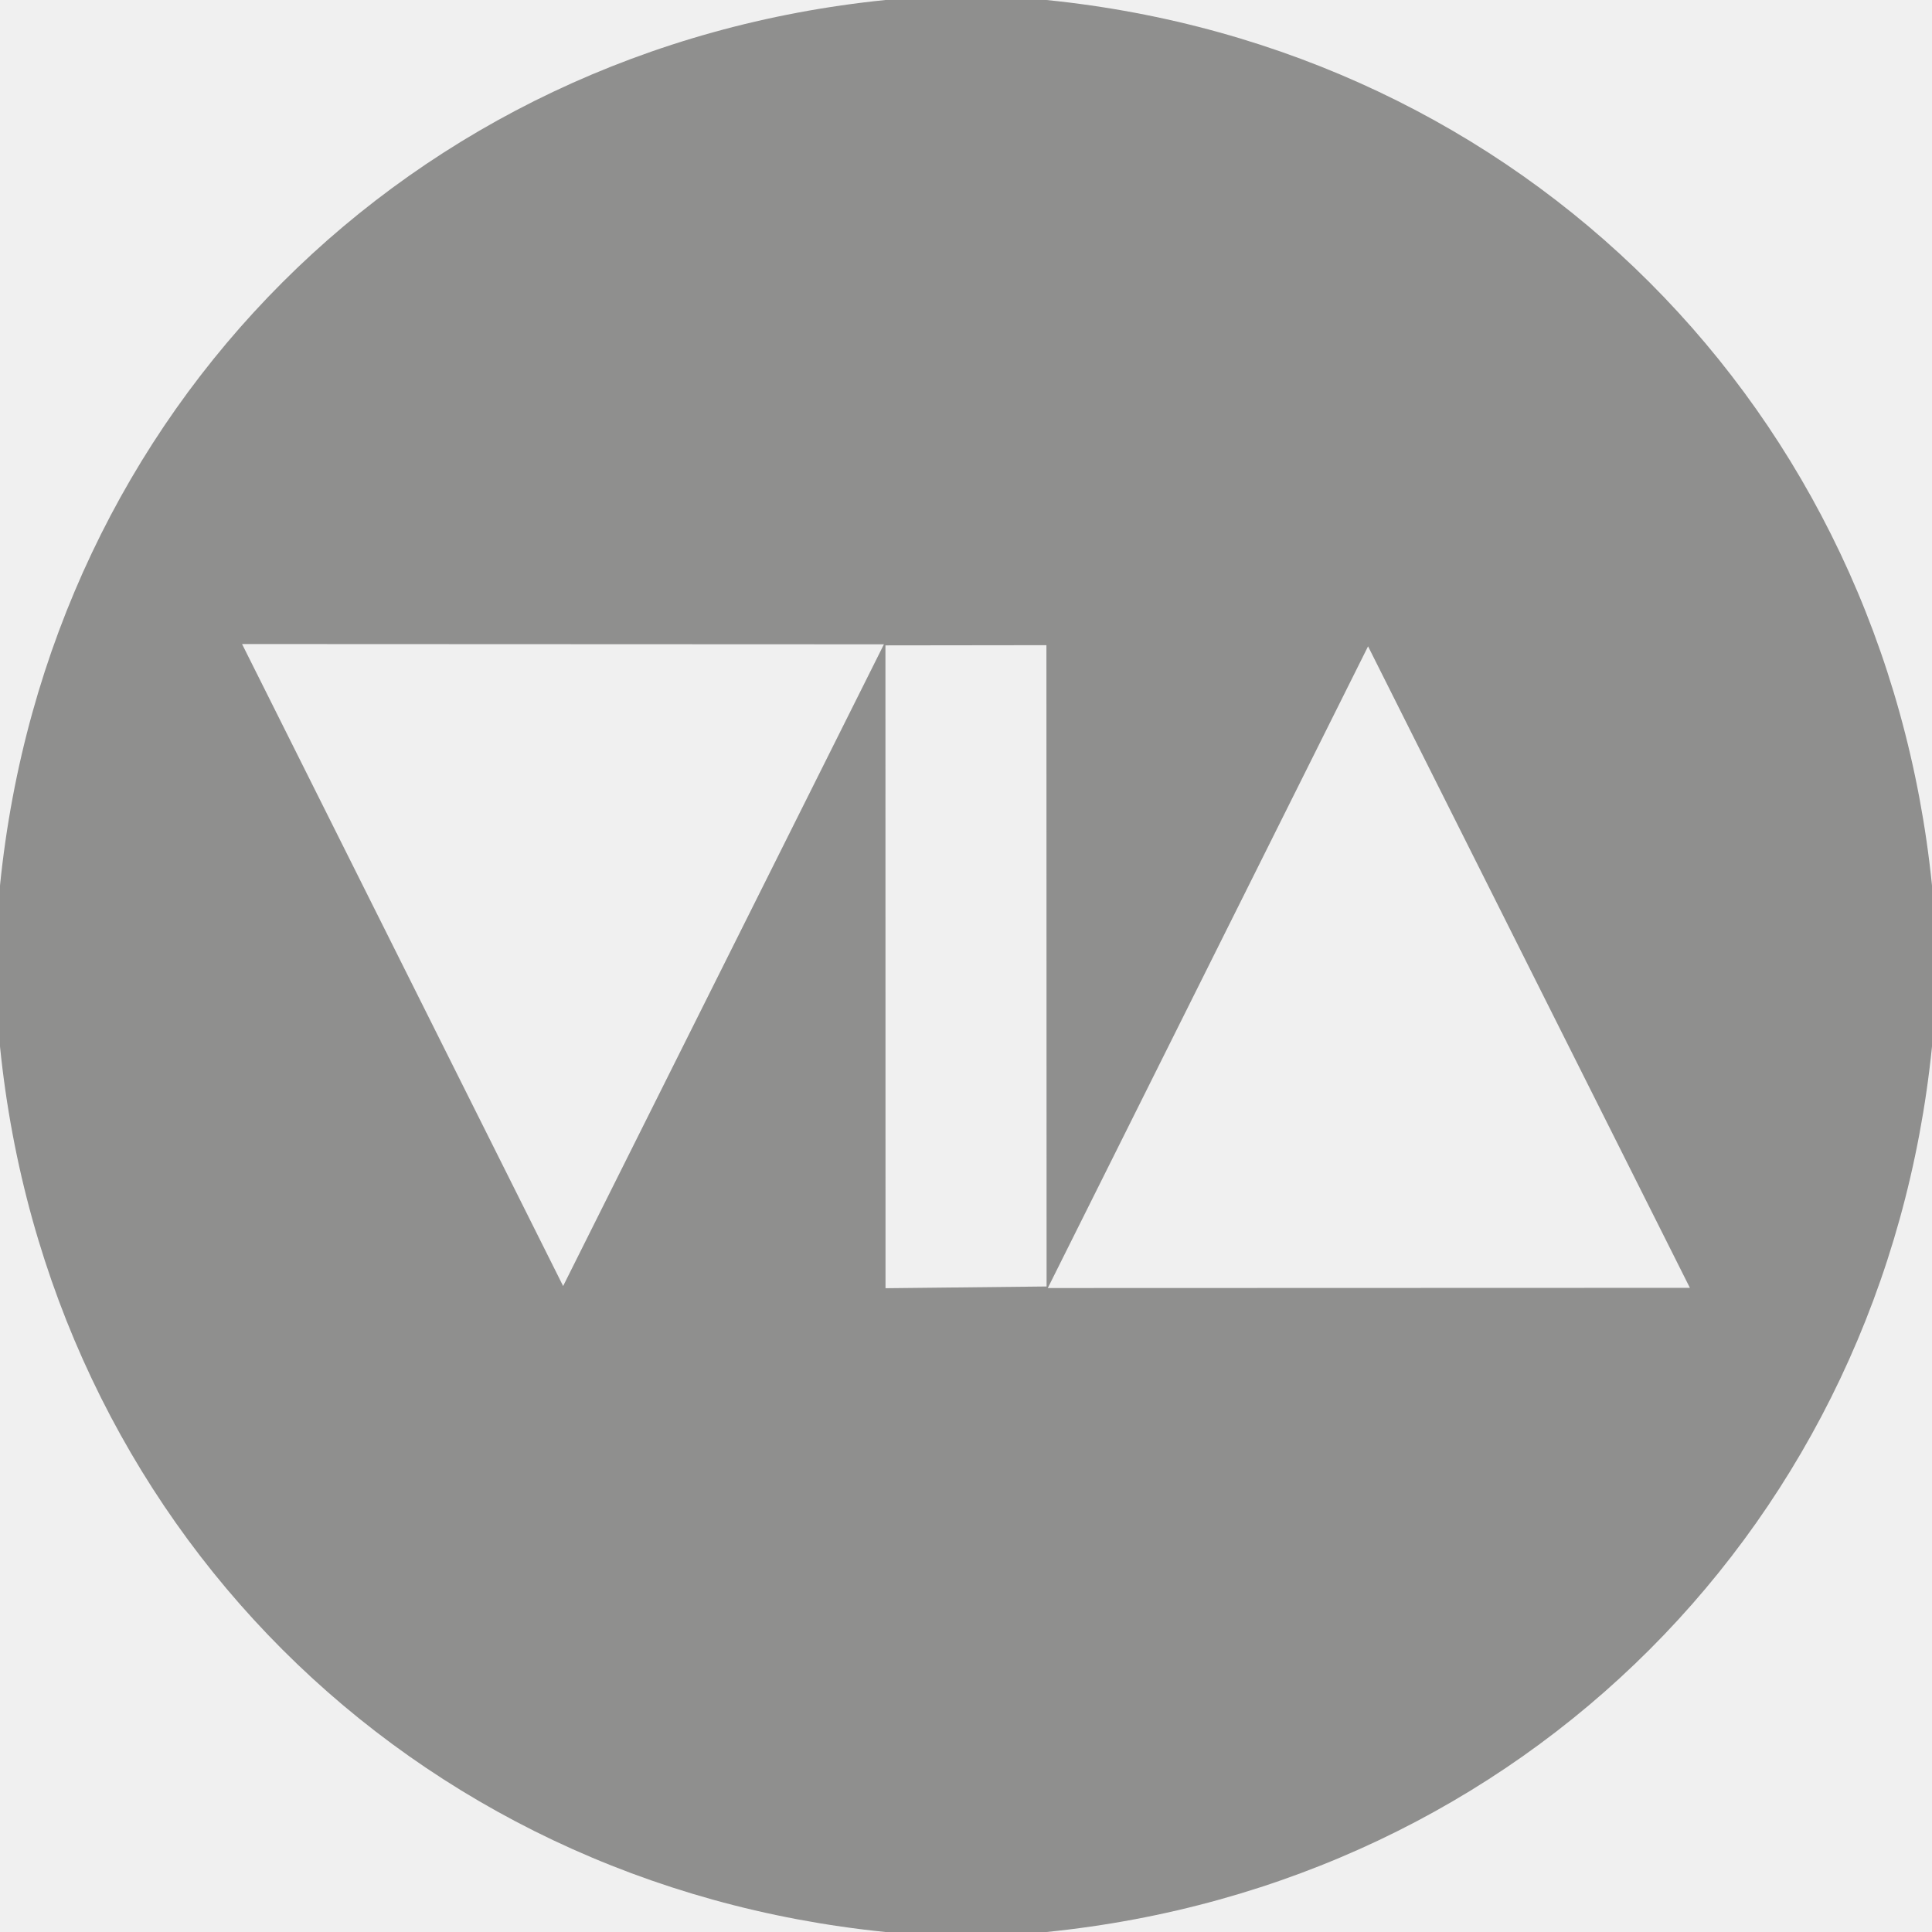
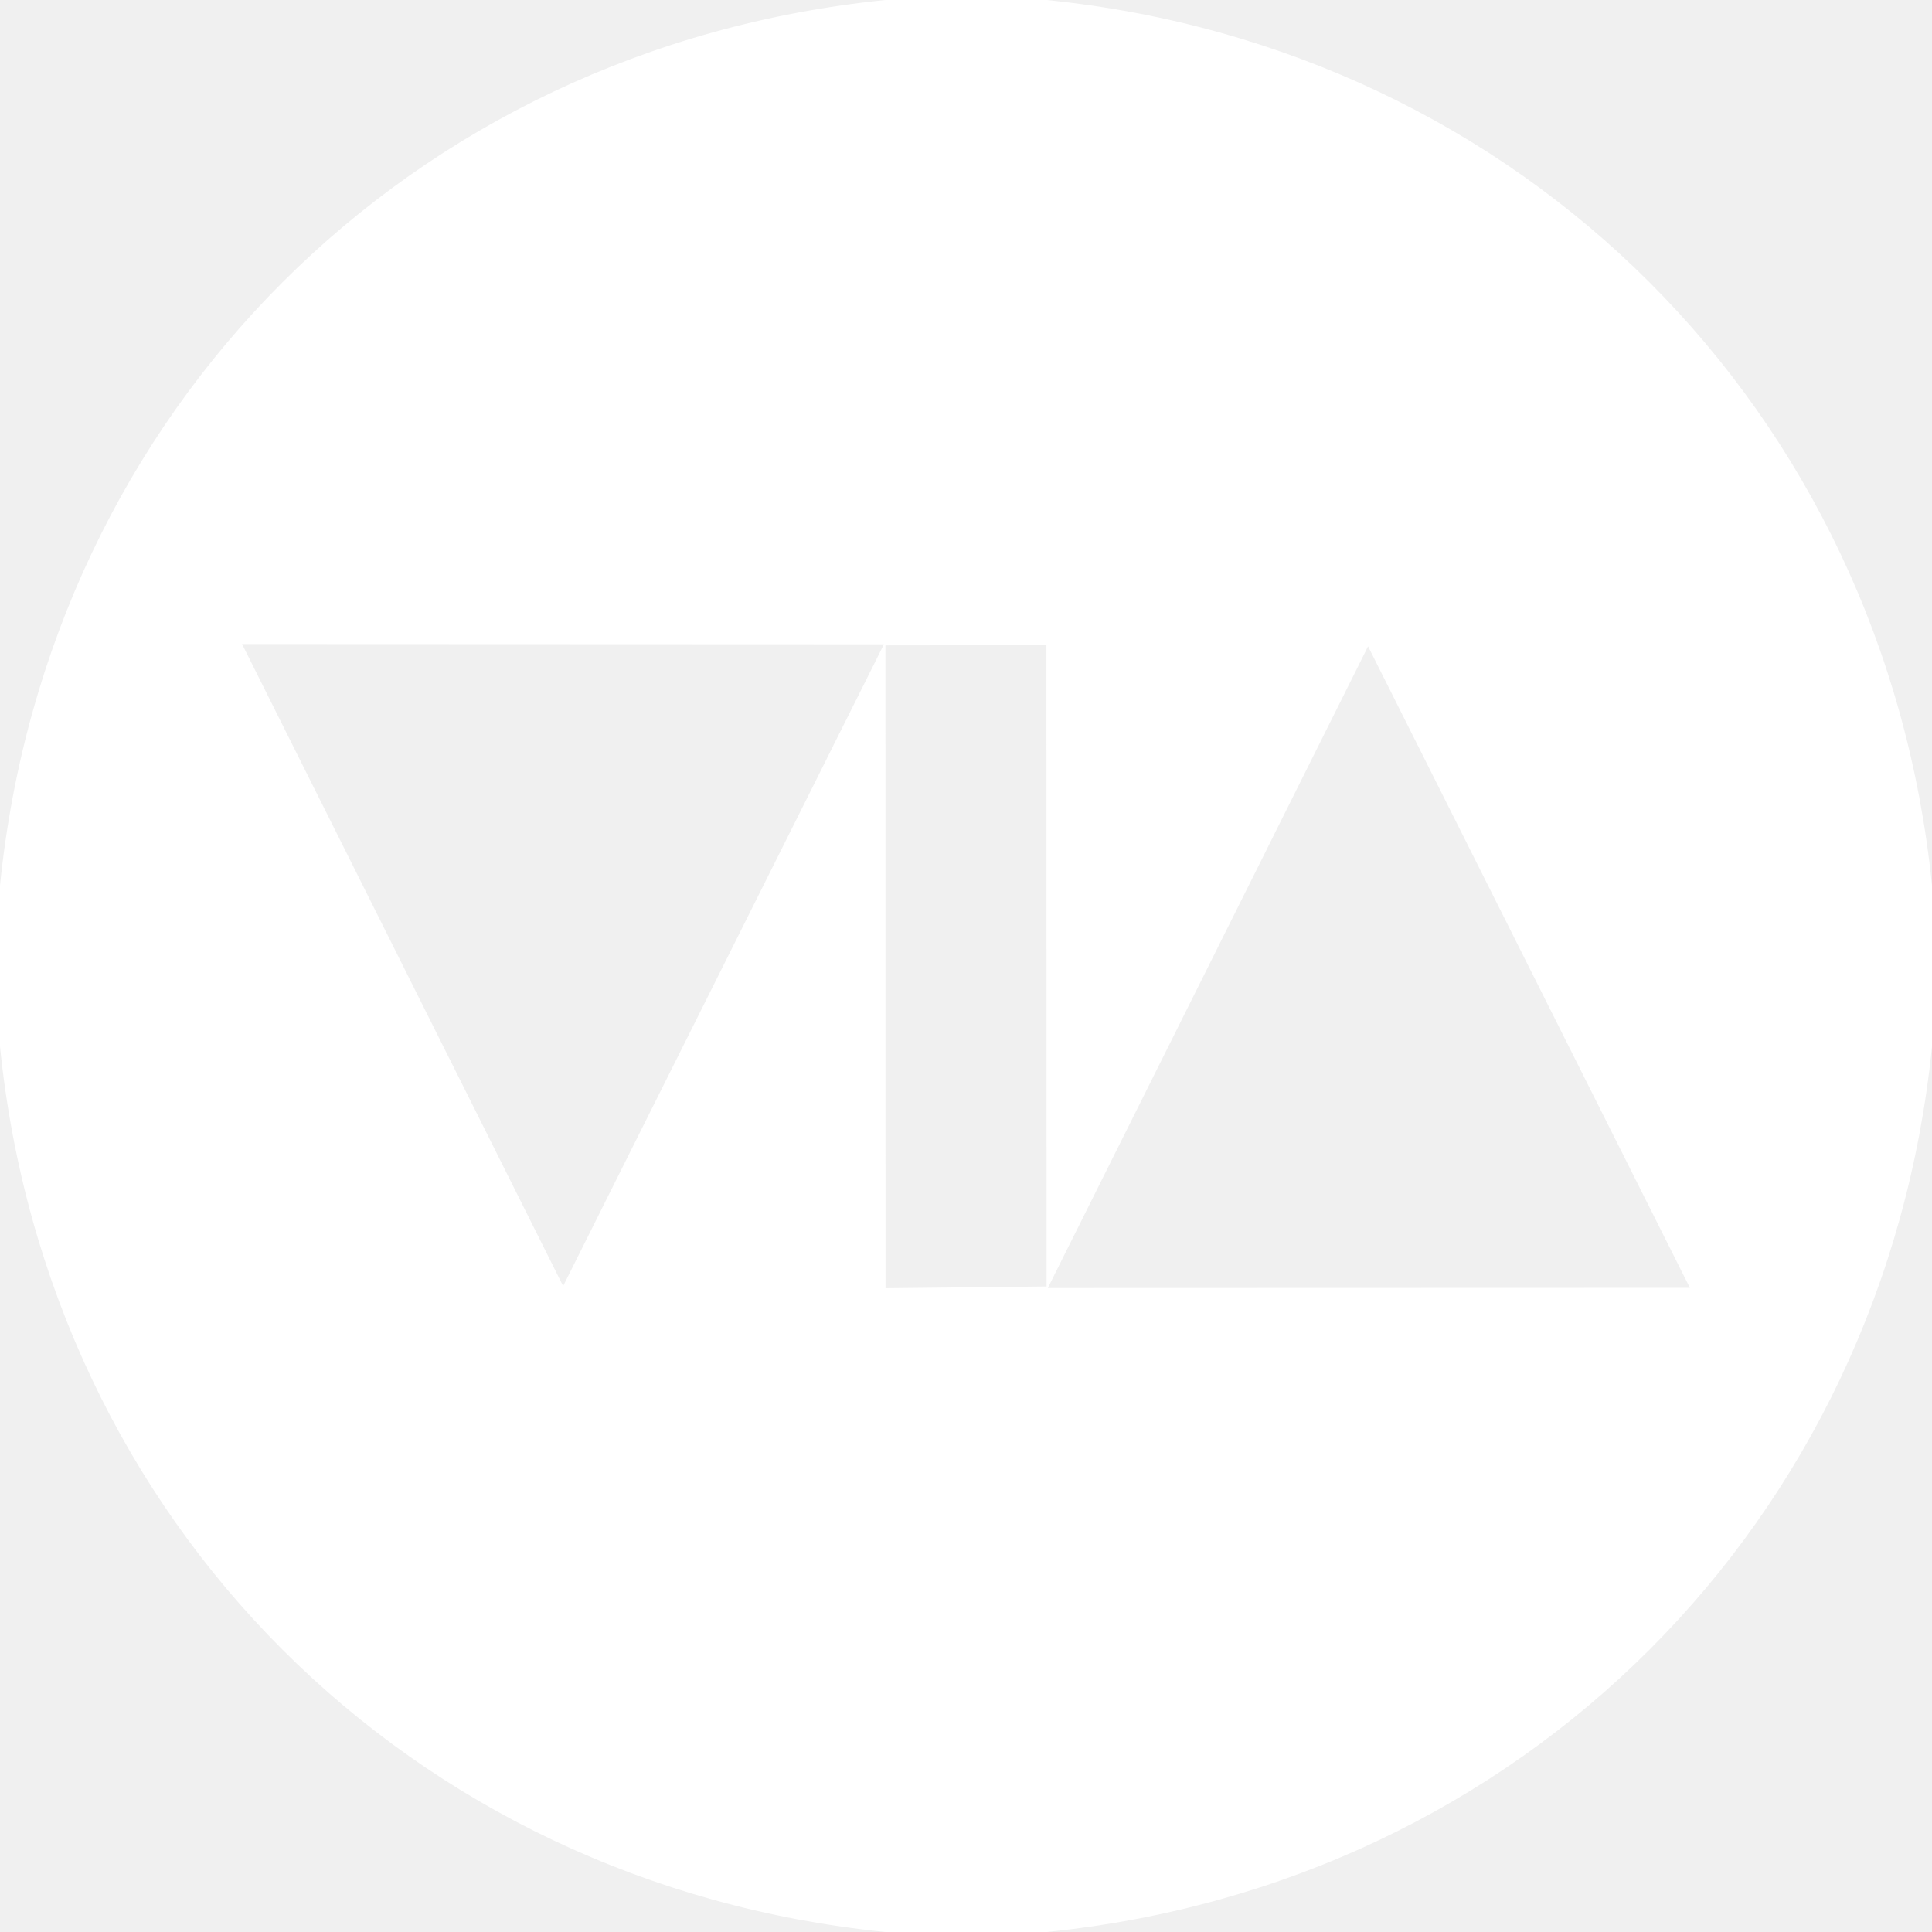
- <svg xmlns="http://www.w3.org/2000/svg" id="Layer_1" data-name="Layer 1" viewBox="0 0 432 432">
-   <path fill="#1A1918" fill-opacity="0.45" d="M234,0c106.348,10.752,187.255,91.649,198,198v36c-10.739,106.337-91.662,187.266-198,198h-36C91.659,421.261,10.741,340.34,0,234v-36C10.743,91.61,91.639,10.784,198,0h36ZM197.648,144.07l-143.523-.061,71.793,143.556,71.73-143.495ZM234.02,287.661l-.037-143.399-35.997.044.018,143.743,36.016-.388ZM377.865,287.965l-71.962-143.444-71.614,143.488,143.575-.045Z" />
+ <svg xmlns="http://www.w3.org/2000/svg" id="Layer_1" data-name="Layer 1" viewBox="0 0 432 432" width="432" height="432">
+   <path fill-rule="evenodd" fill="#ffffff" d="M234,0c106.348,10.752,187.255,91.649,198,198v36c-10.739,106.337-91.662,187.266-198,198h-36C91.659,421.261,10.741,340.34,0,234v-36C10.743,91.61,91.639,10.784,198,0h36ZM197.648,144.07l-143.523-.061,71.793,143.556,71.73-143.495ZM234.02,287.661l-.037-143.399-35.997.044.018,143.743,36.016-.388ZM377.865,287.965l-71.962-143.444-71.614,143.488,143.575-.045Z" />
</svg>
